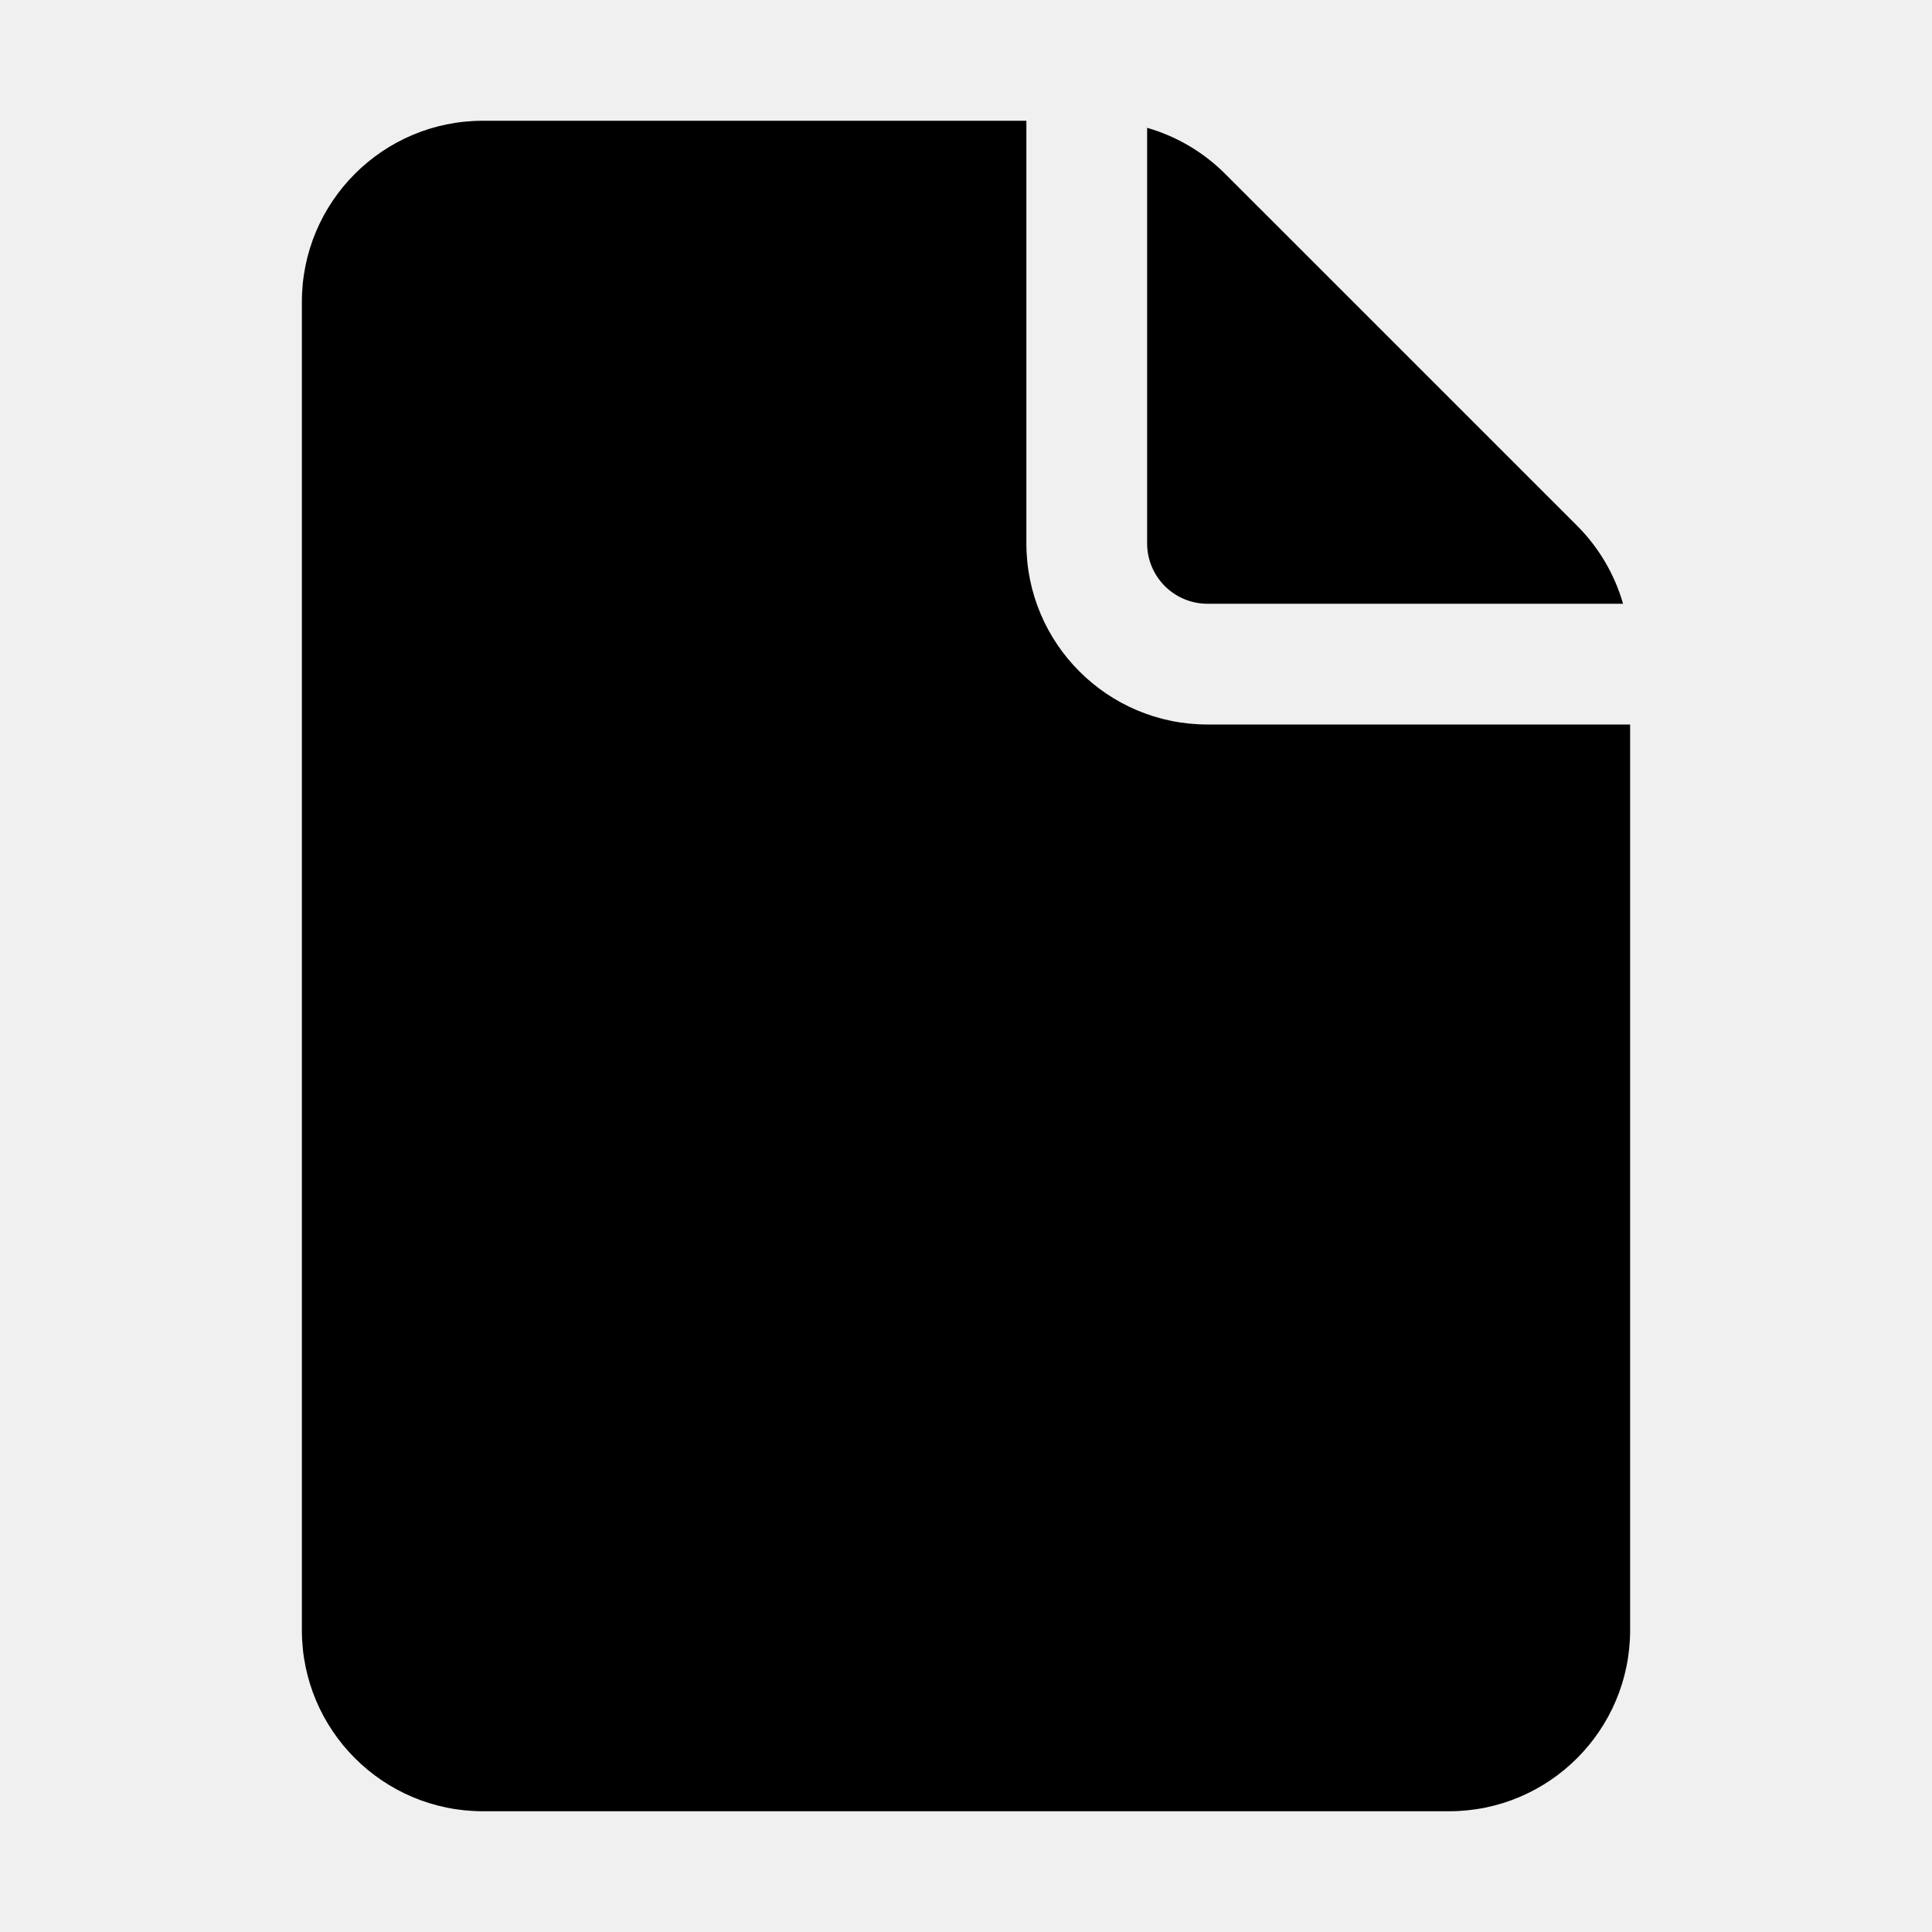
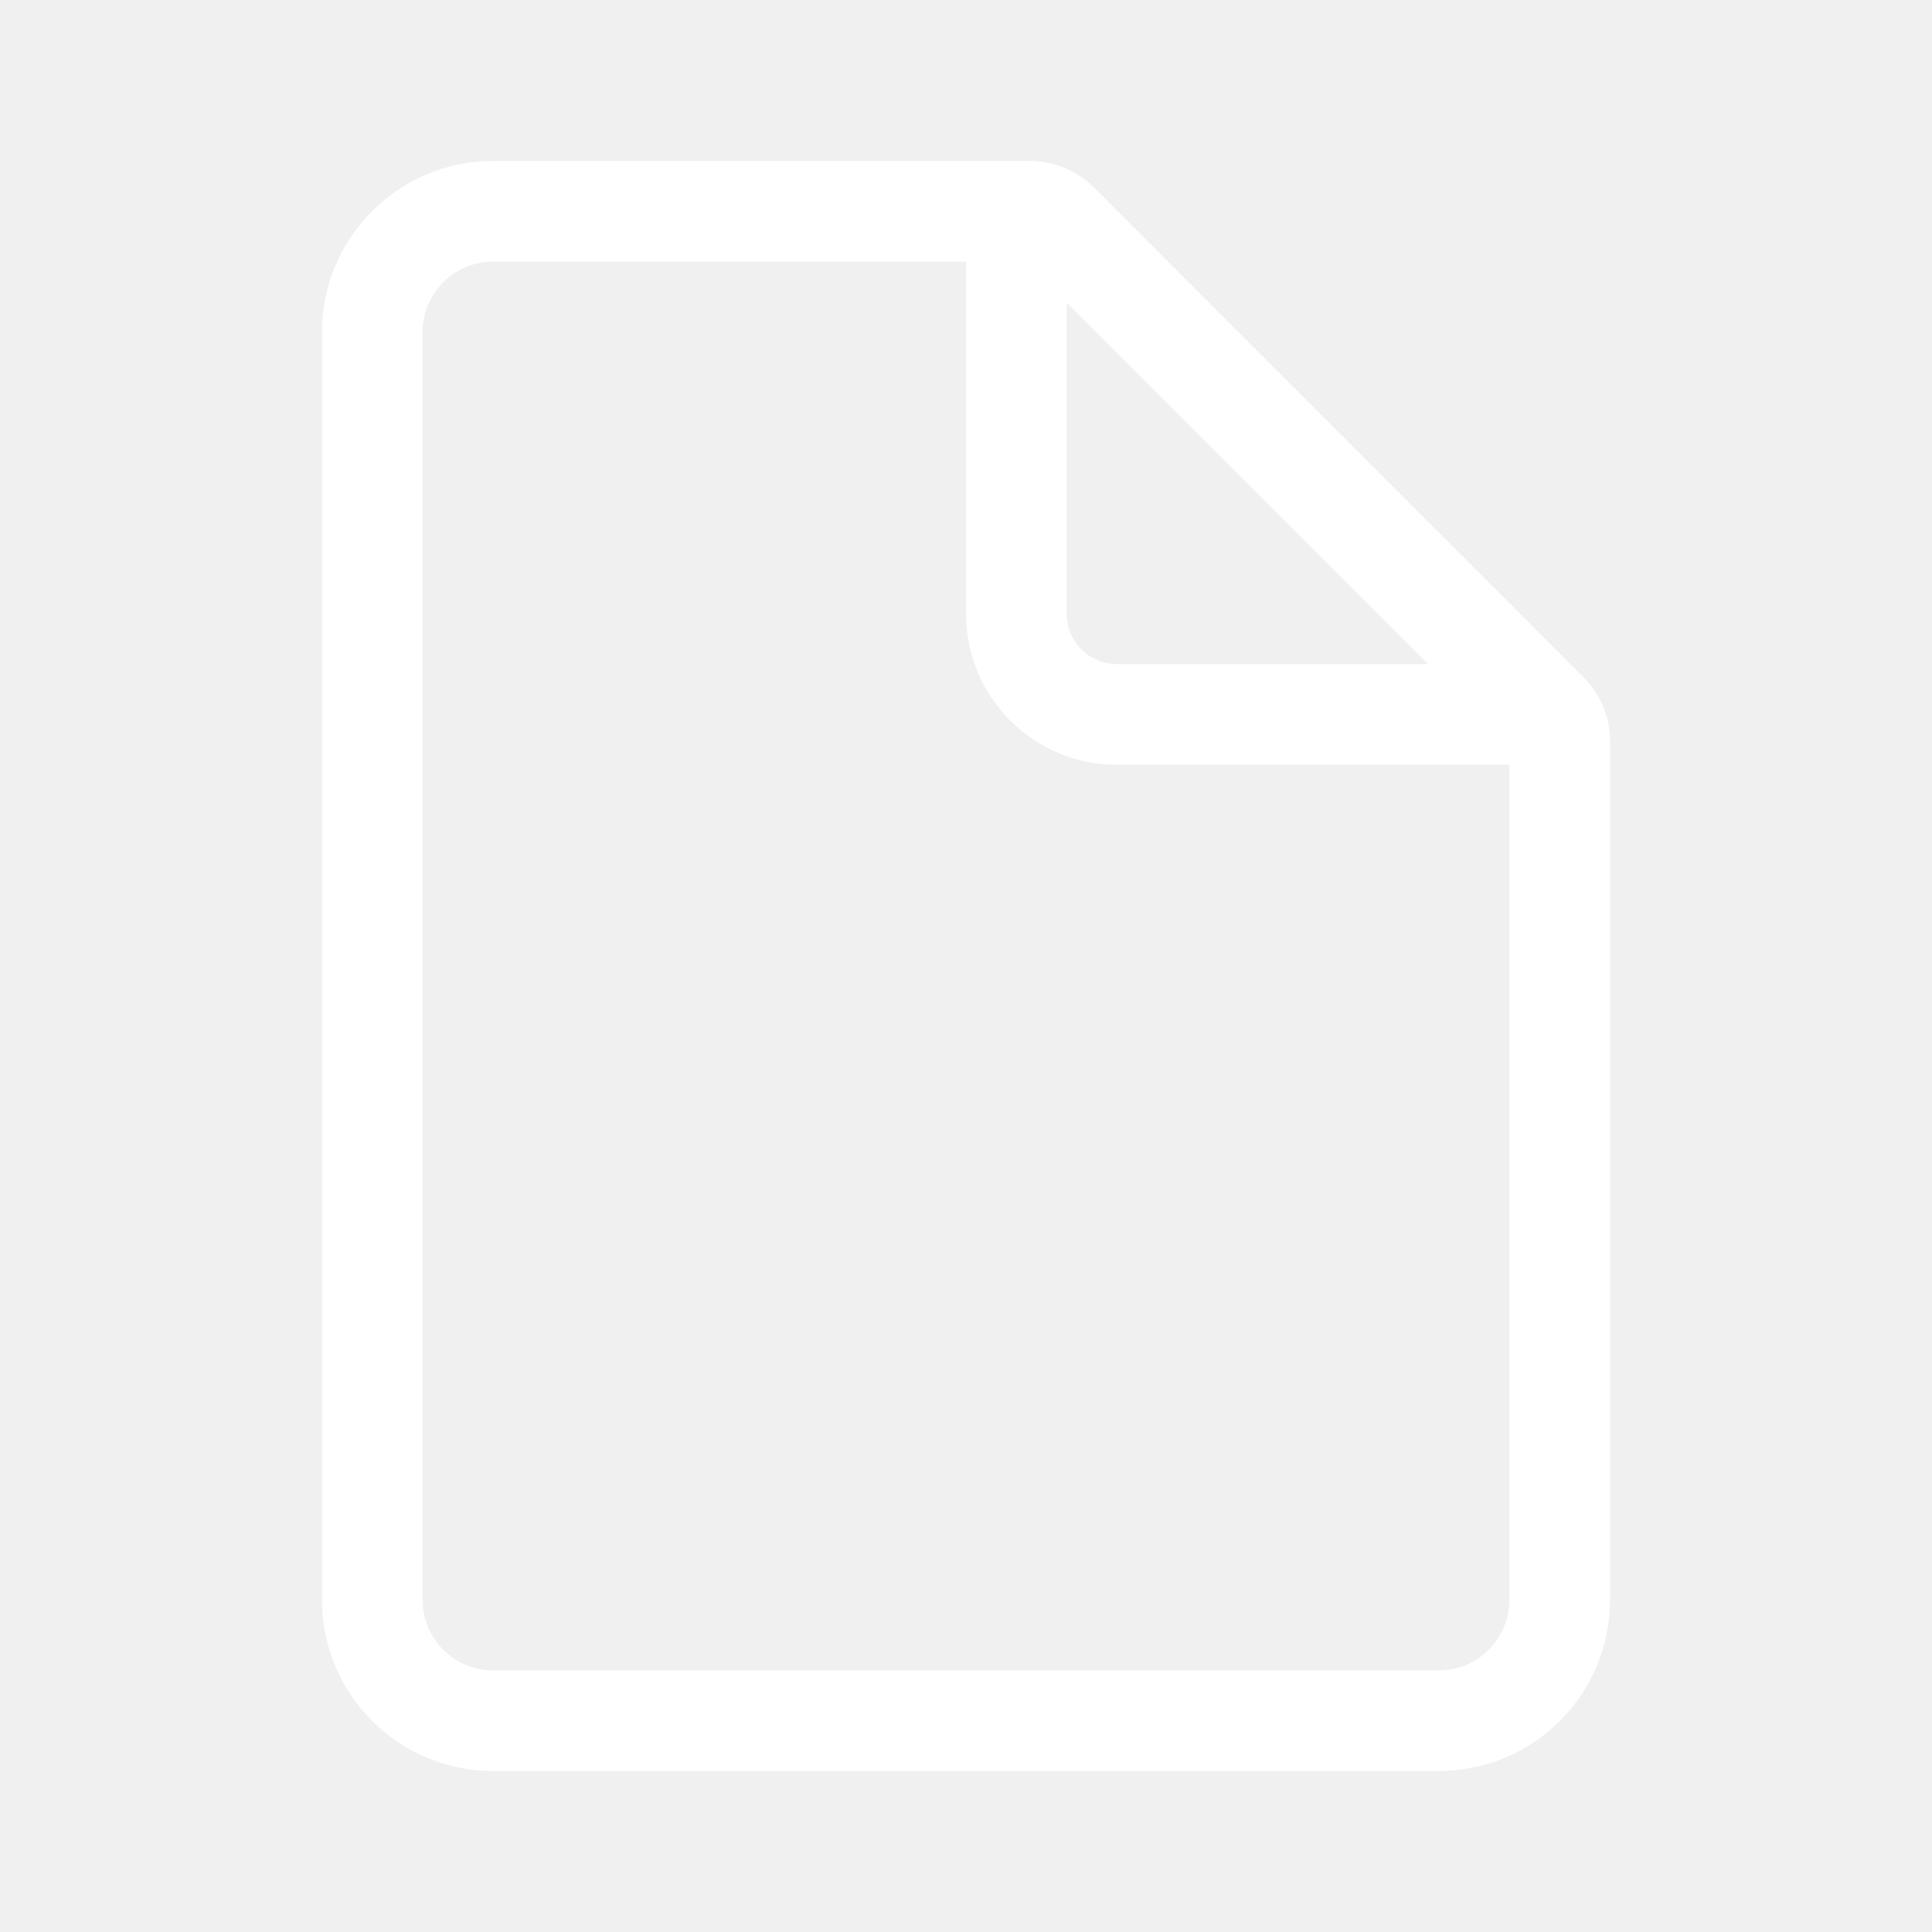
- <svg xmlns="http://www.w3.org/2000/svg" width="32" height="32" viewBox="0 0 32 32">
-   <path fill="currentColor" d="M17 2v7a3 3 0 0 0 3 3h7v15a3 3 0 0 1-3 3H8a3 3 0 0 1-3-3V5a3 3 0 0 1 3-3zm2 .117V9a1 1 0 0 0 1 1h6.883a3 3 0 0 0-.762-1.293L20.293 2.88A3 3 0 0 0 19 2.117" />
+ <svg xmlns="http://www.w3.org/2000/svg" width="48" height="48" viewBox="0 0 48 48">
+   <path fill="#ffffff" d="M12.25 4A4.25 4.25 0 0 0 8 8.25v31.5A4.25 4.25 0 0 0 12.25 44h23.5A4.25 4.25 0 0 0 40 39.75V18.414a2.25 2.25 0 0 0-.659-1.59L27.177 4.658A2.25 2.25 0 0 0 25.586 4zM10.5 8.25c0-.966.784-1.75 1.75-1.75H24v8.75A3.75 3.75 0 0 0 27.75 19h9.75v20.75a1.75 1.75 0 0 1-1.75 1.75h-23.5a1.75 1.75 0 0 1-1.75-1.75zm24.982 8.25H27.75c-.69 0-1.25-.56-1.25-1.25V7.518z" />
</svg>
